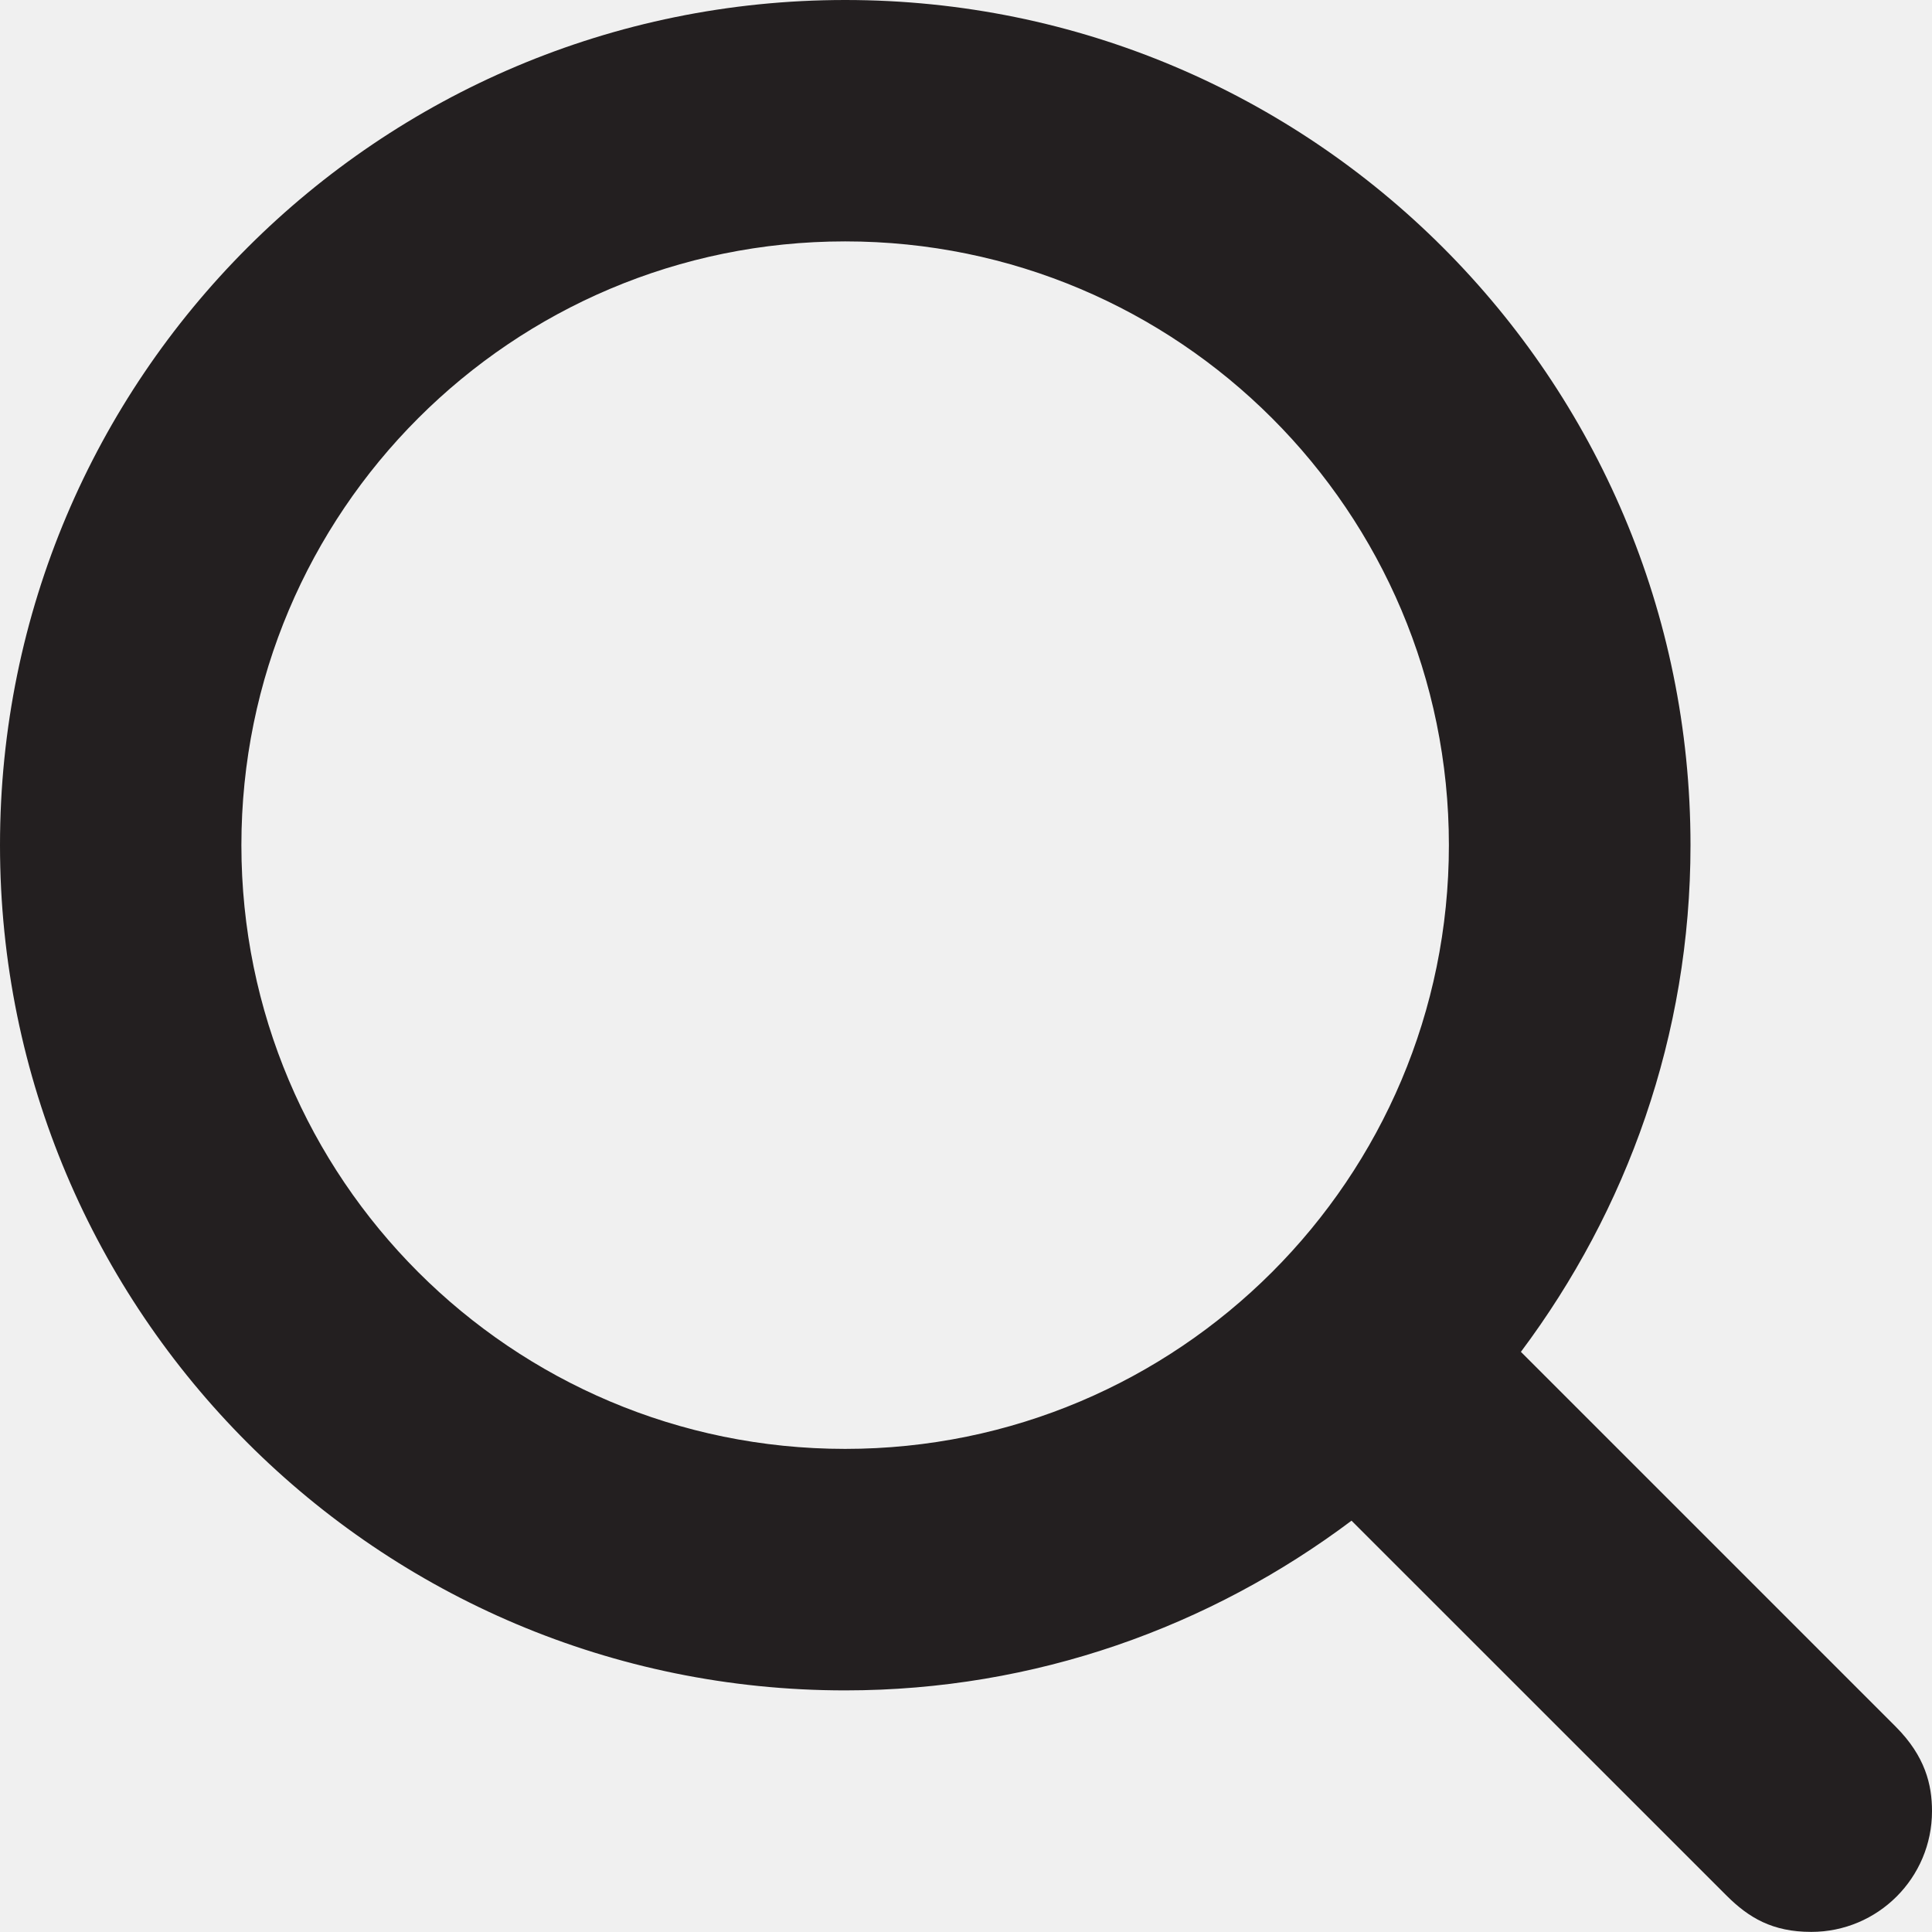
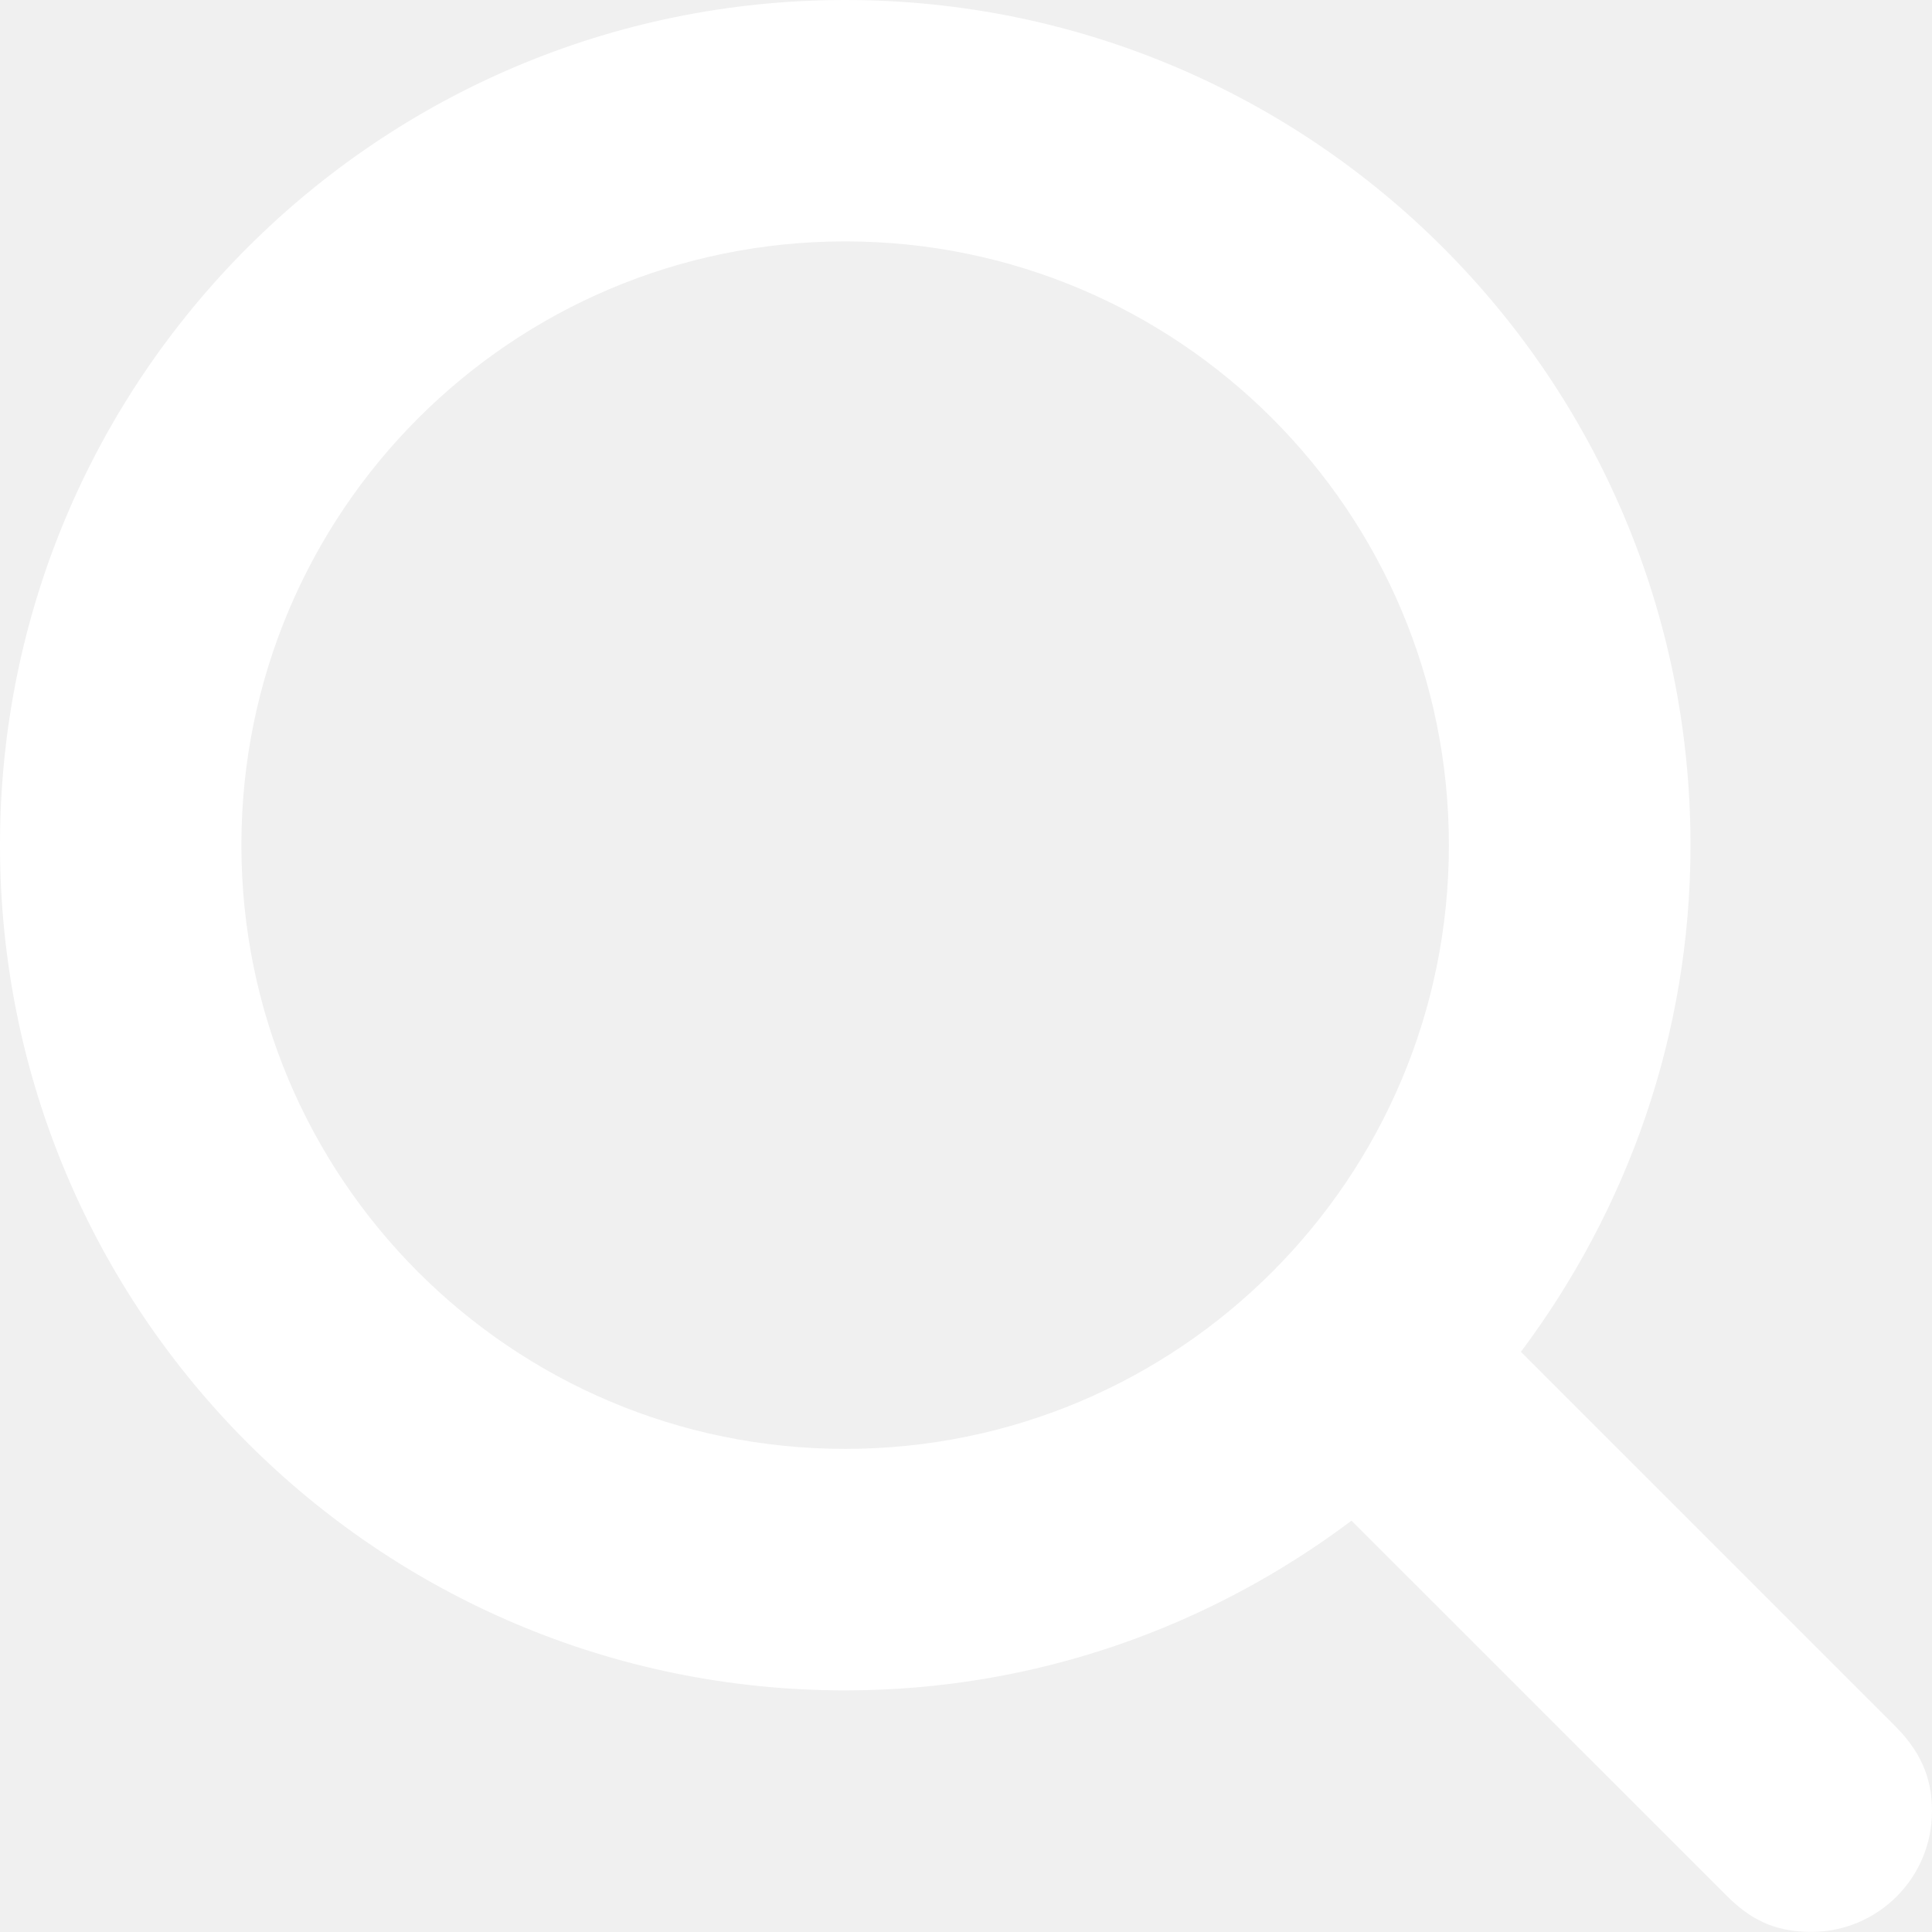
<svg xmlns="http://www.w3.org/2000/svg" version="1.1" id="Layer_1" x="0px" y="0px" width="17.6px" height="17.6px" viewBox="-0.8 -0.8 17.6 17.6" enable-background="new -0.8 -0.8 17.6 17.6" xml:space="preserve">
-   <path fill="#231F20" d="M16.47,14.93l-3.415-3.415C14.02,10.226,14.6,8.634,14.6,6.899c0-4.253-3.447-7.699-7.7-7.699 S-0.8,2.646-0.8,6.899s3.446,7.7,7.699,7.7c1.734,0,3.326-0.58,4.613-1.546l3.417,3.416c0.203,0.202,0.418,0.33,0.771,0.33 c0.607,0,1.1-0.492,1.1-1.1C16.8,15.459,16.739,15.2,16.47,14.93z M1.399,6.899c0-3.038,2.462-5.5,5.5-5.5s5.5,2.462,5.5,5.5 s-2.462,5.5-5.5,5.5S1.399,9.938,1.399,6.899z" />
+   <path fill="#ffffff" d="M16.47,14.93l-3.415-3.415C14.02,10.226,14.6,8.634,14.6,6.899c0-4.253-3.447-7.699-7.7-7.699 S-0.8,2.646-0.8,6.899s3.446,7.7,7.699,7.7c1.734,0,3.326-0.58,4.613-1.546l3.417,3.416c0.203,0.202,0.418,0.33,0.771,0.33 c0.607,0,1.1-0.492,1.1-1.1C16.8,15.459,16.739,15.2,16.47,14.93z M1.399,6.899c0-3.038,2.462-5.5,5.5-5.5s5.5,2.462,5.5,5.5 s-2.462,5.5-5.5,5.5S1.399,9.938,1.399,6.899z" />
</svg>
